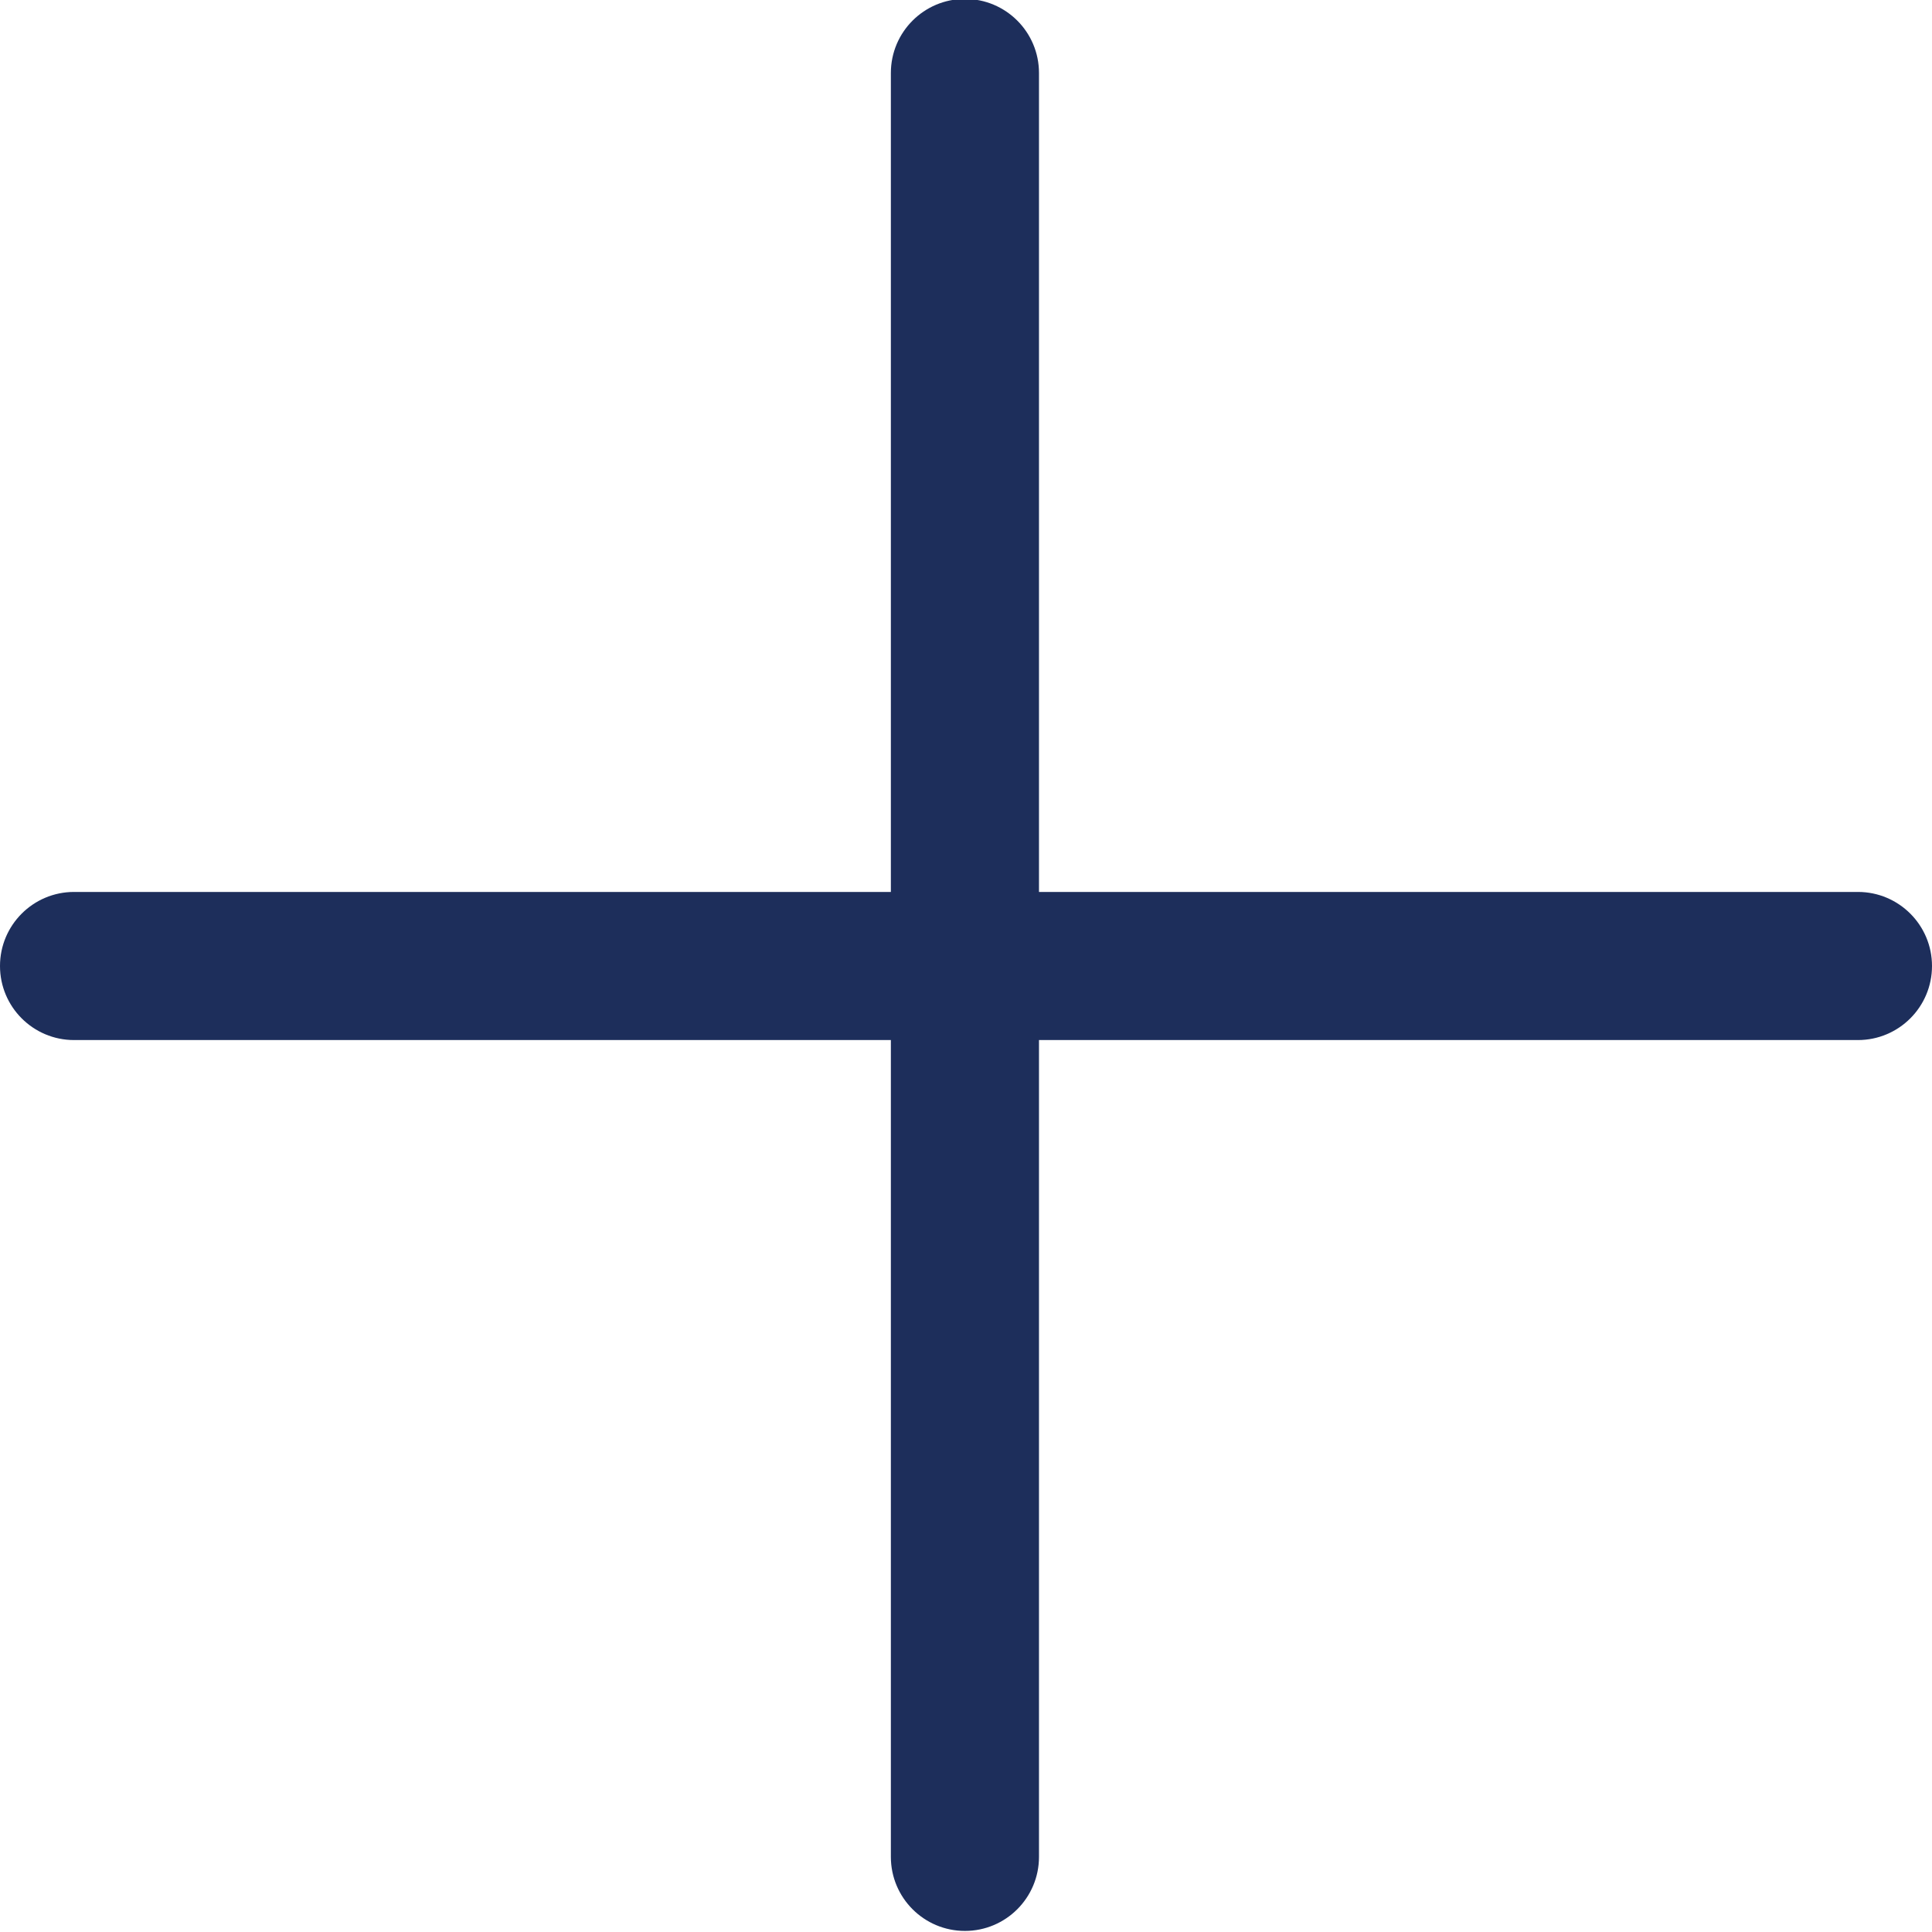
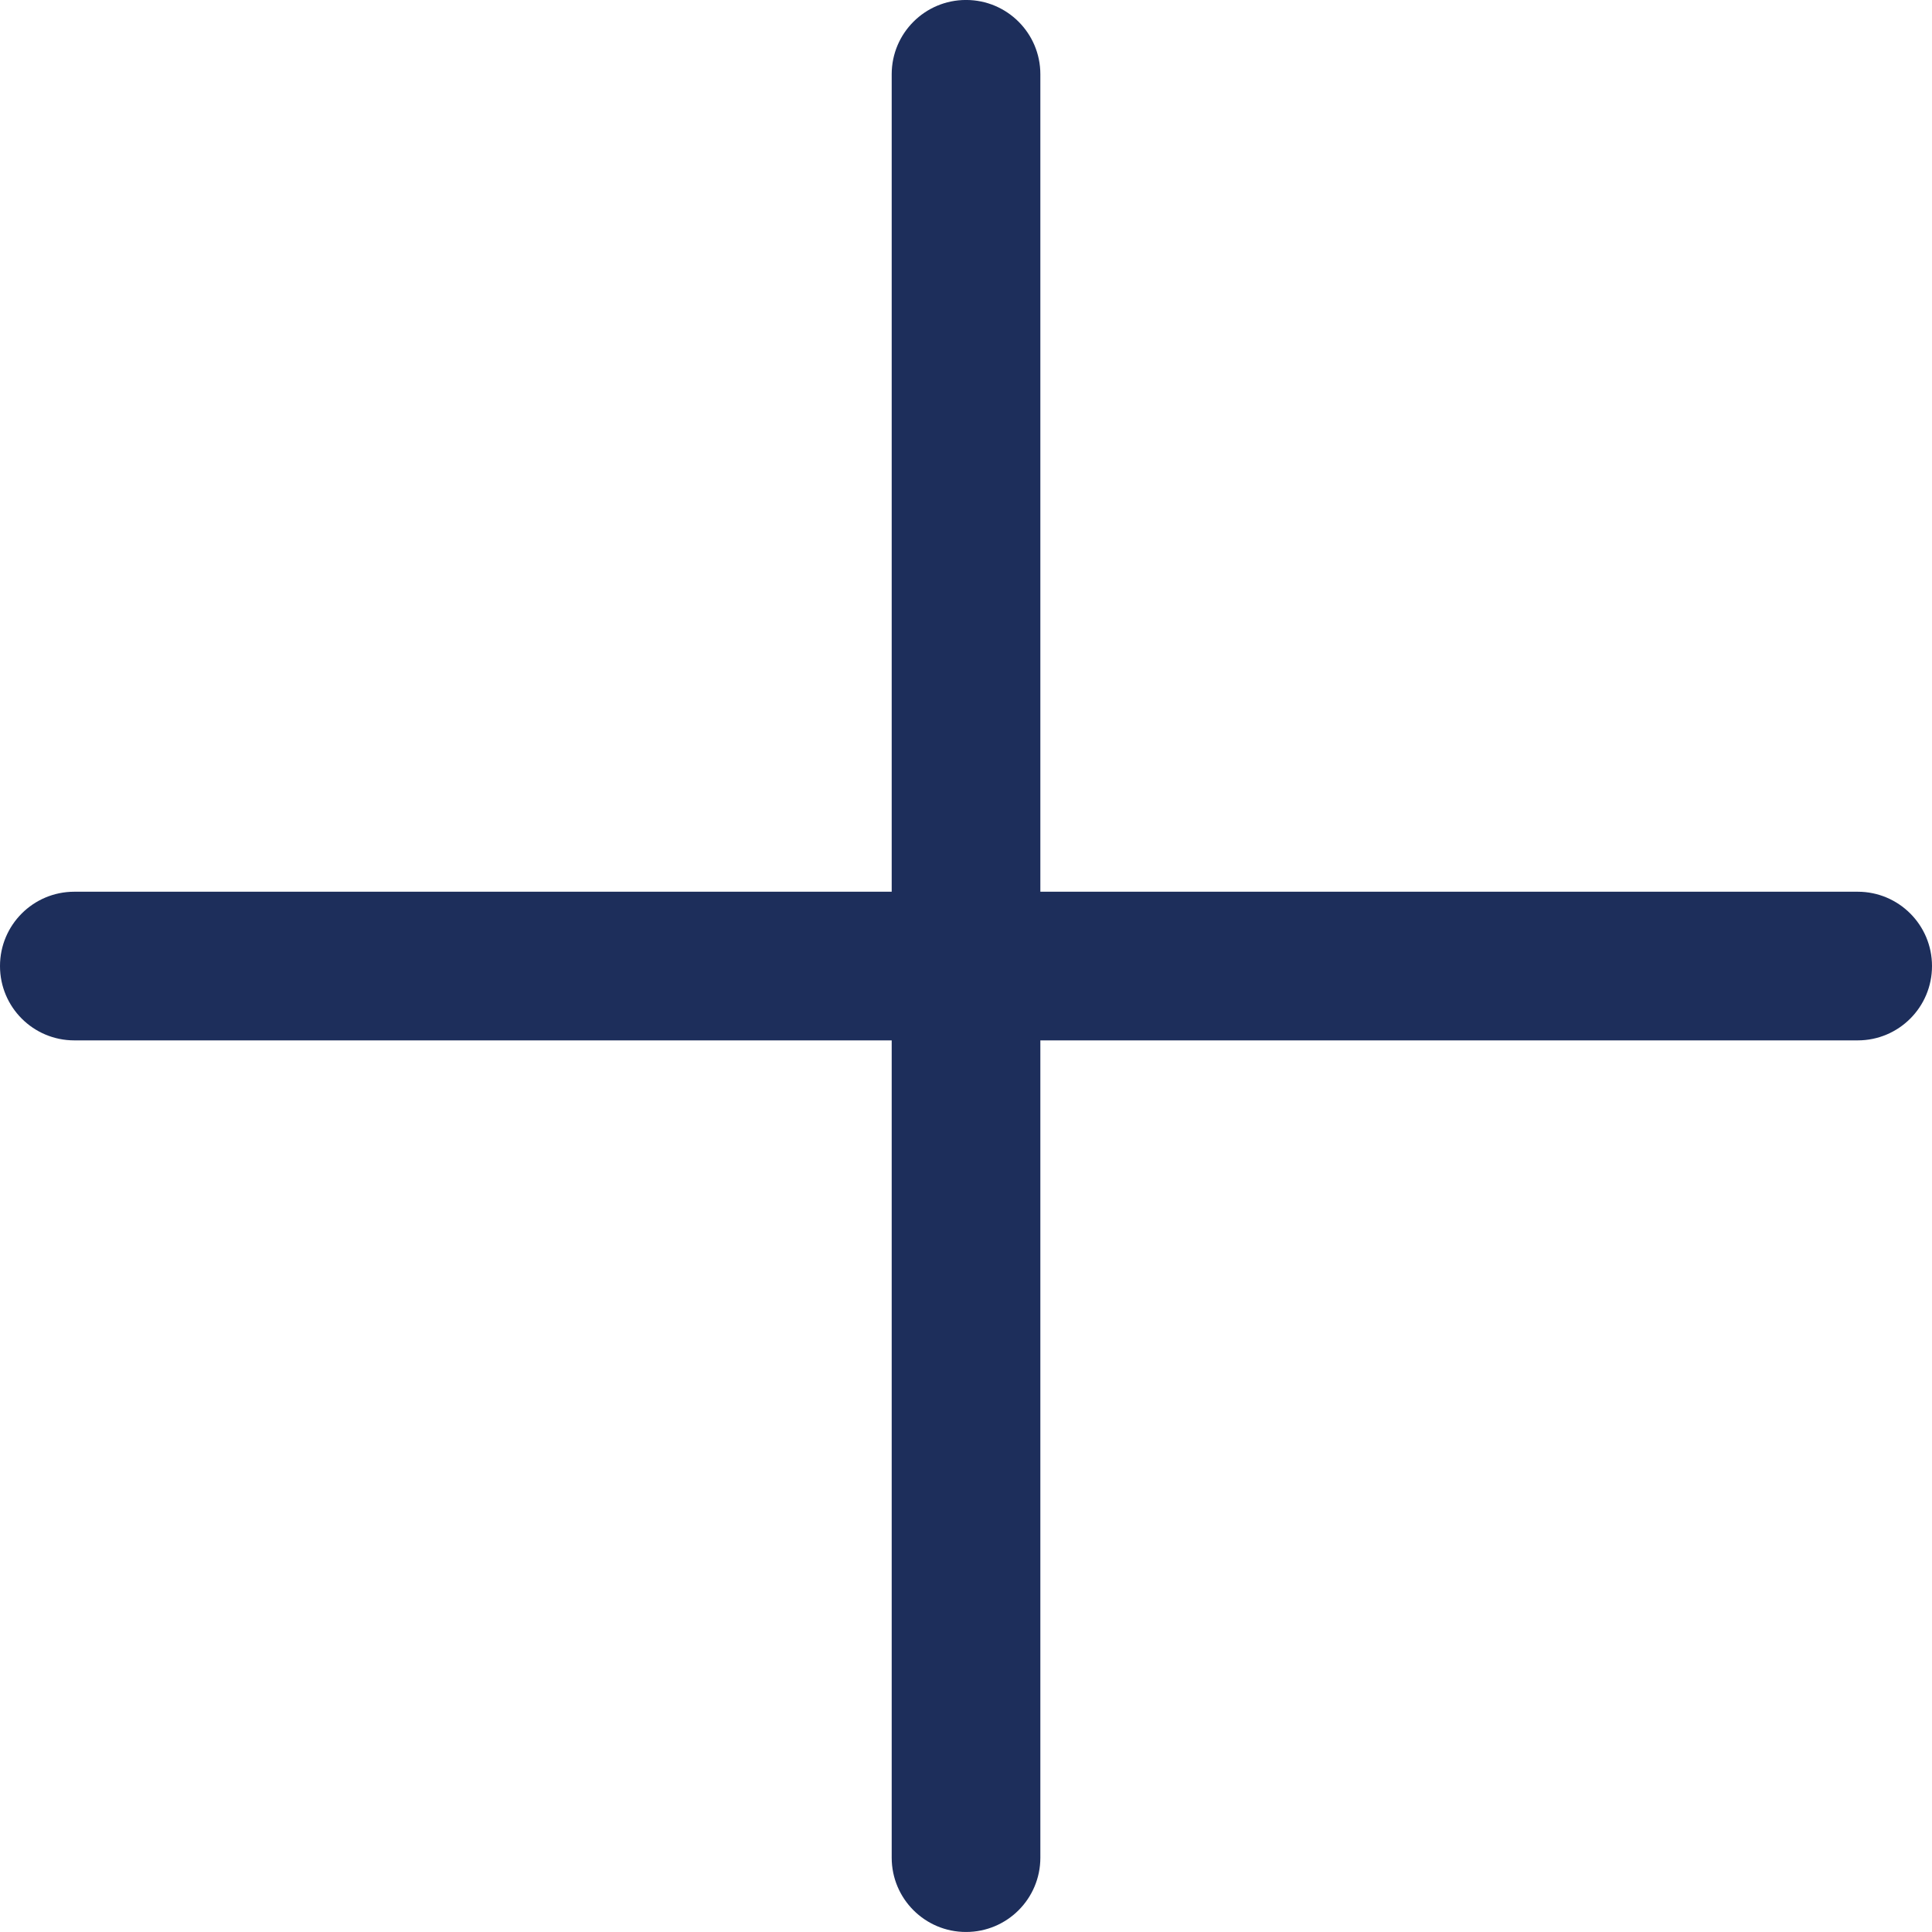
- <svg xmlns="http://www.w3.org/2000/svg" width="18" height="18" fill="none">
-   <rect y="8.31" width="18" height="1.38" rx=".69" fill="#1D2E5B" />
-   <rect x="8.31" y="18" width="18" height="1.38" rx=".69" transform="rotate(-90 8.3 18)" fill="#1D2E5B" />
+ <svg xmlns="http://www.w3.org/2000/svg" width="18" height="18" viewBox="0 0 18 18" fill="none">
+   <rect y="8.308" width="18" height="1.385" rx="0.692" fill="#1D2E5B" />
+   <rect x="8.308" y="18" width="18" height="1.385" rx="0.692" transform="rotate(-90 8.30774 18)" fill="#1D2E5B" />
</svg>
